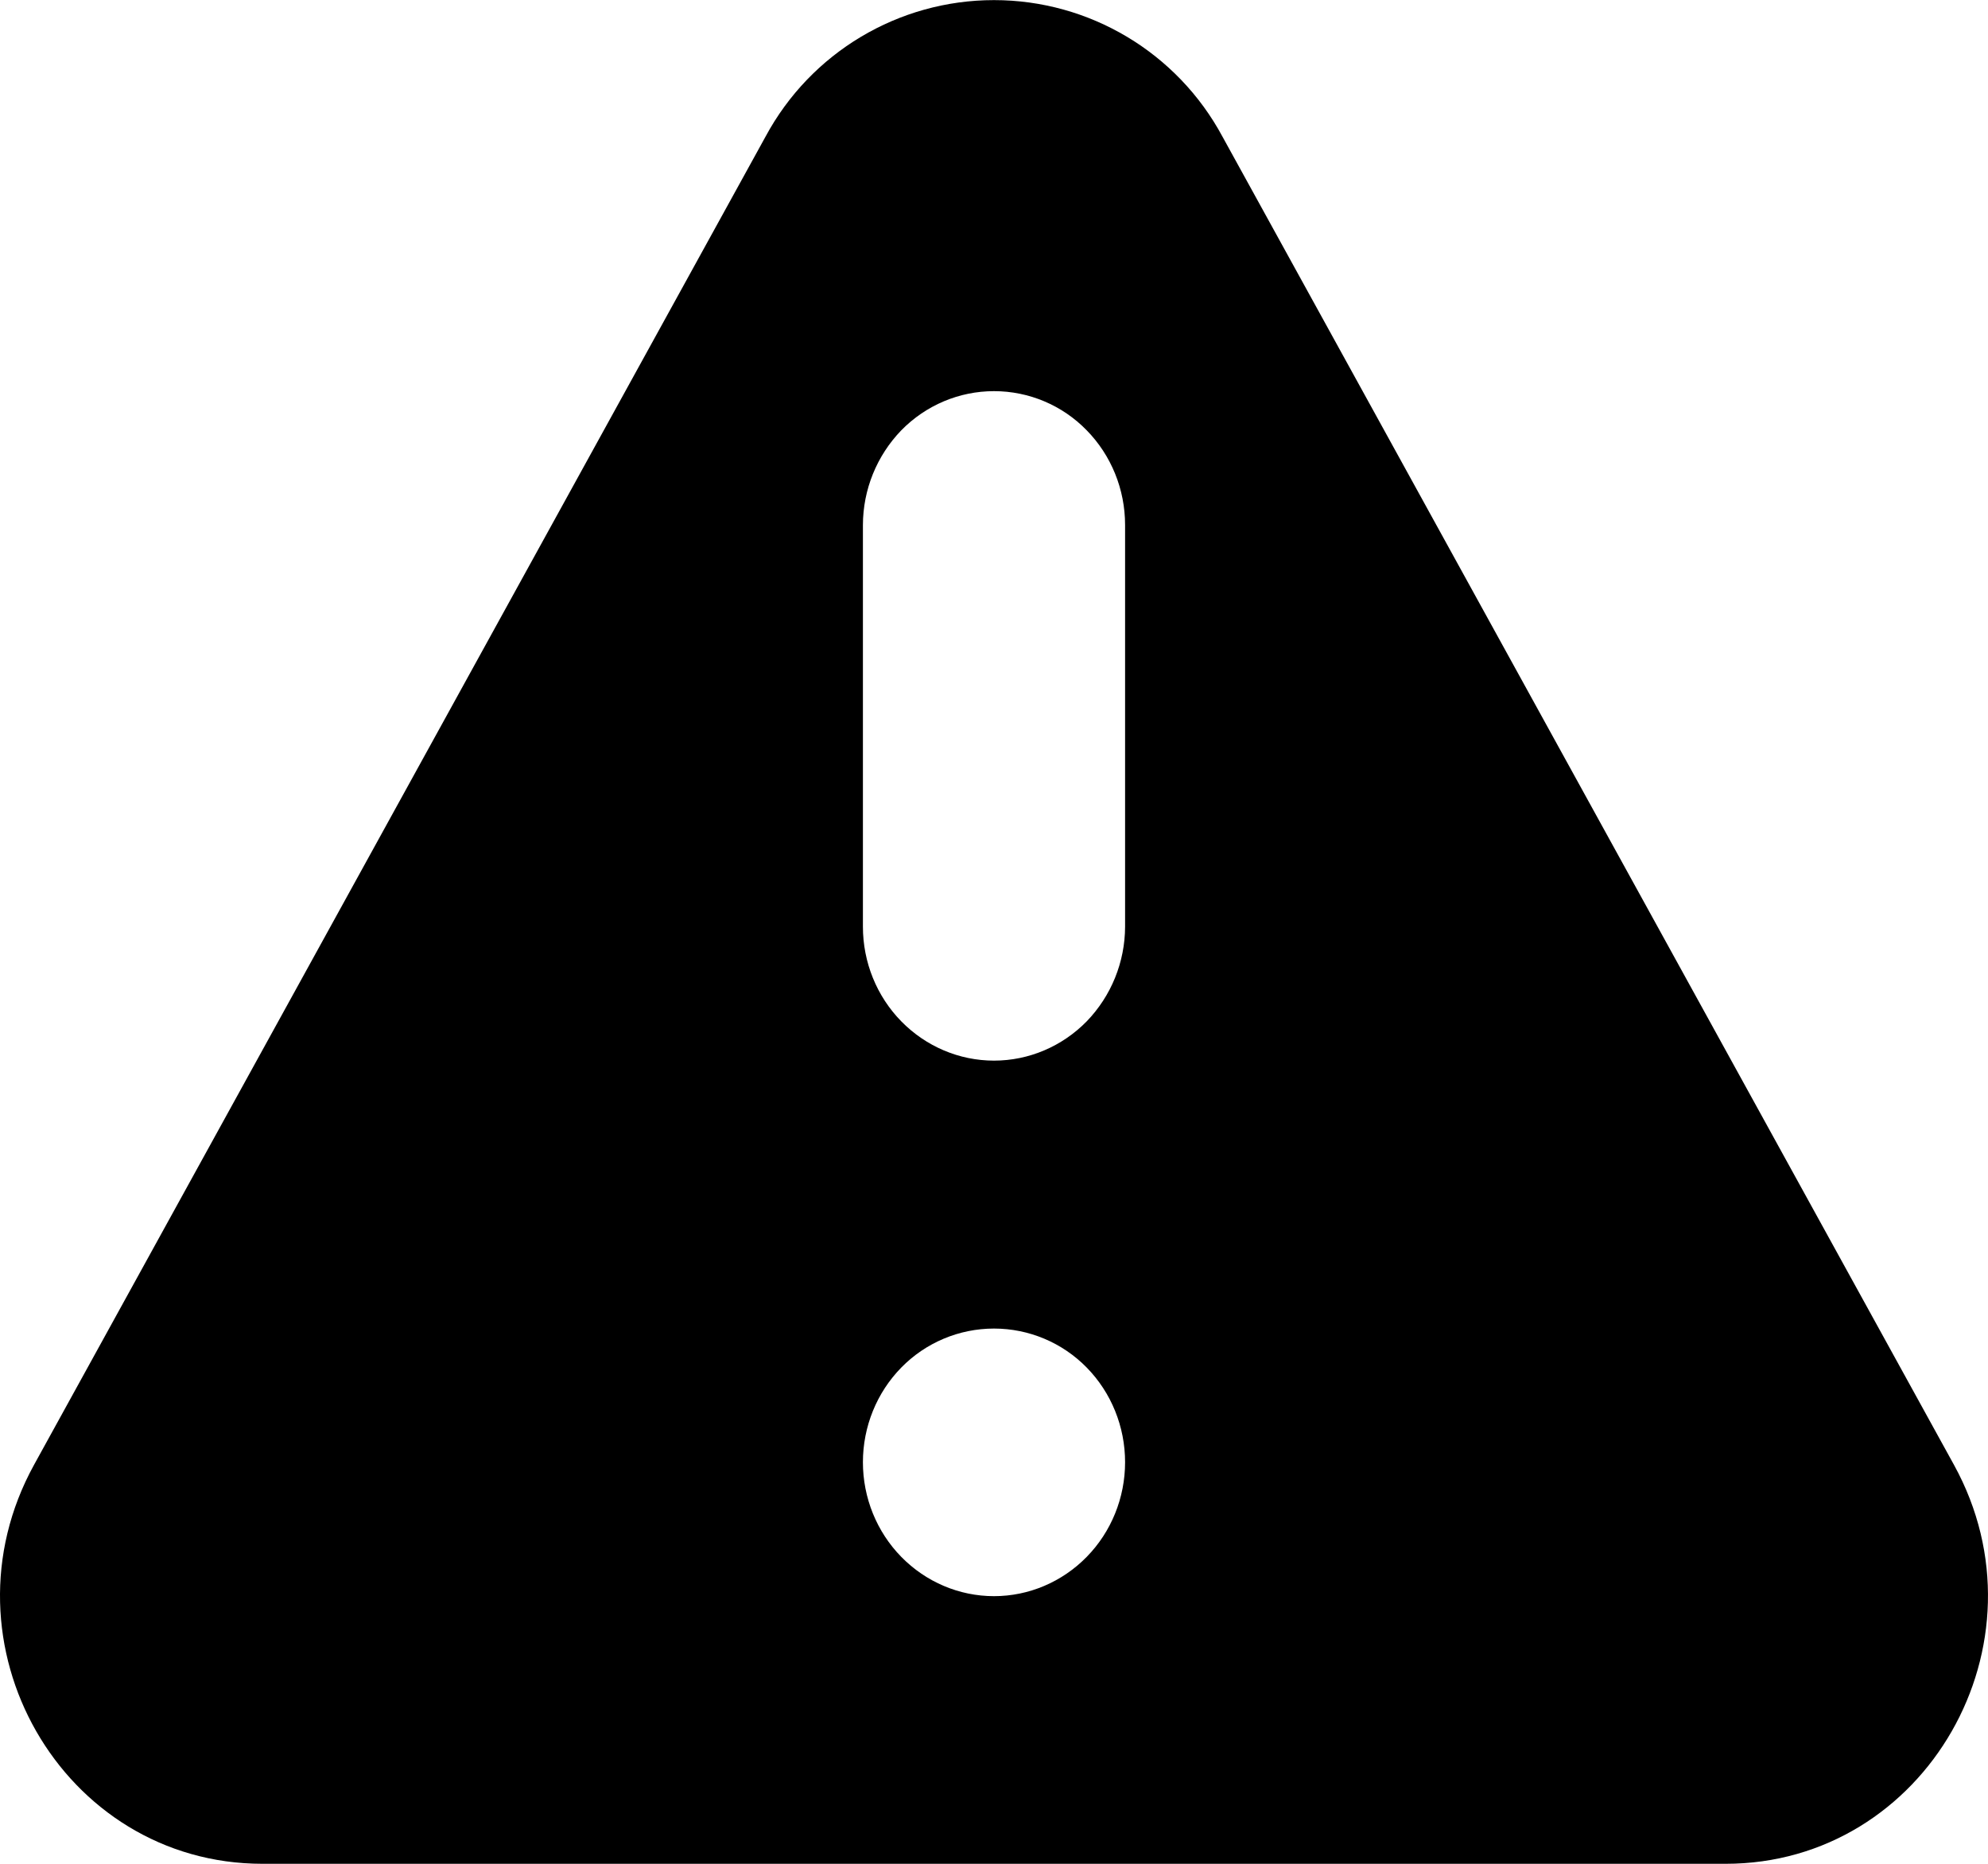
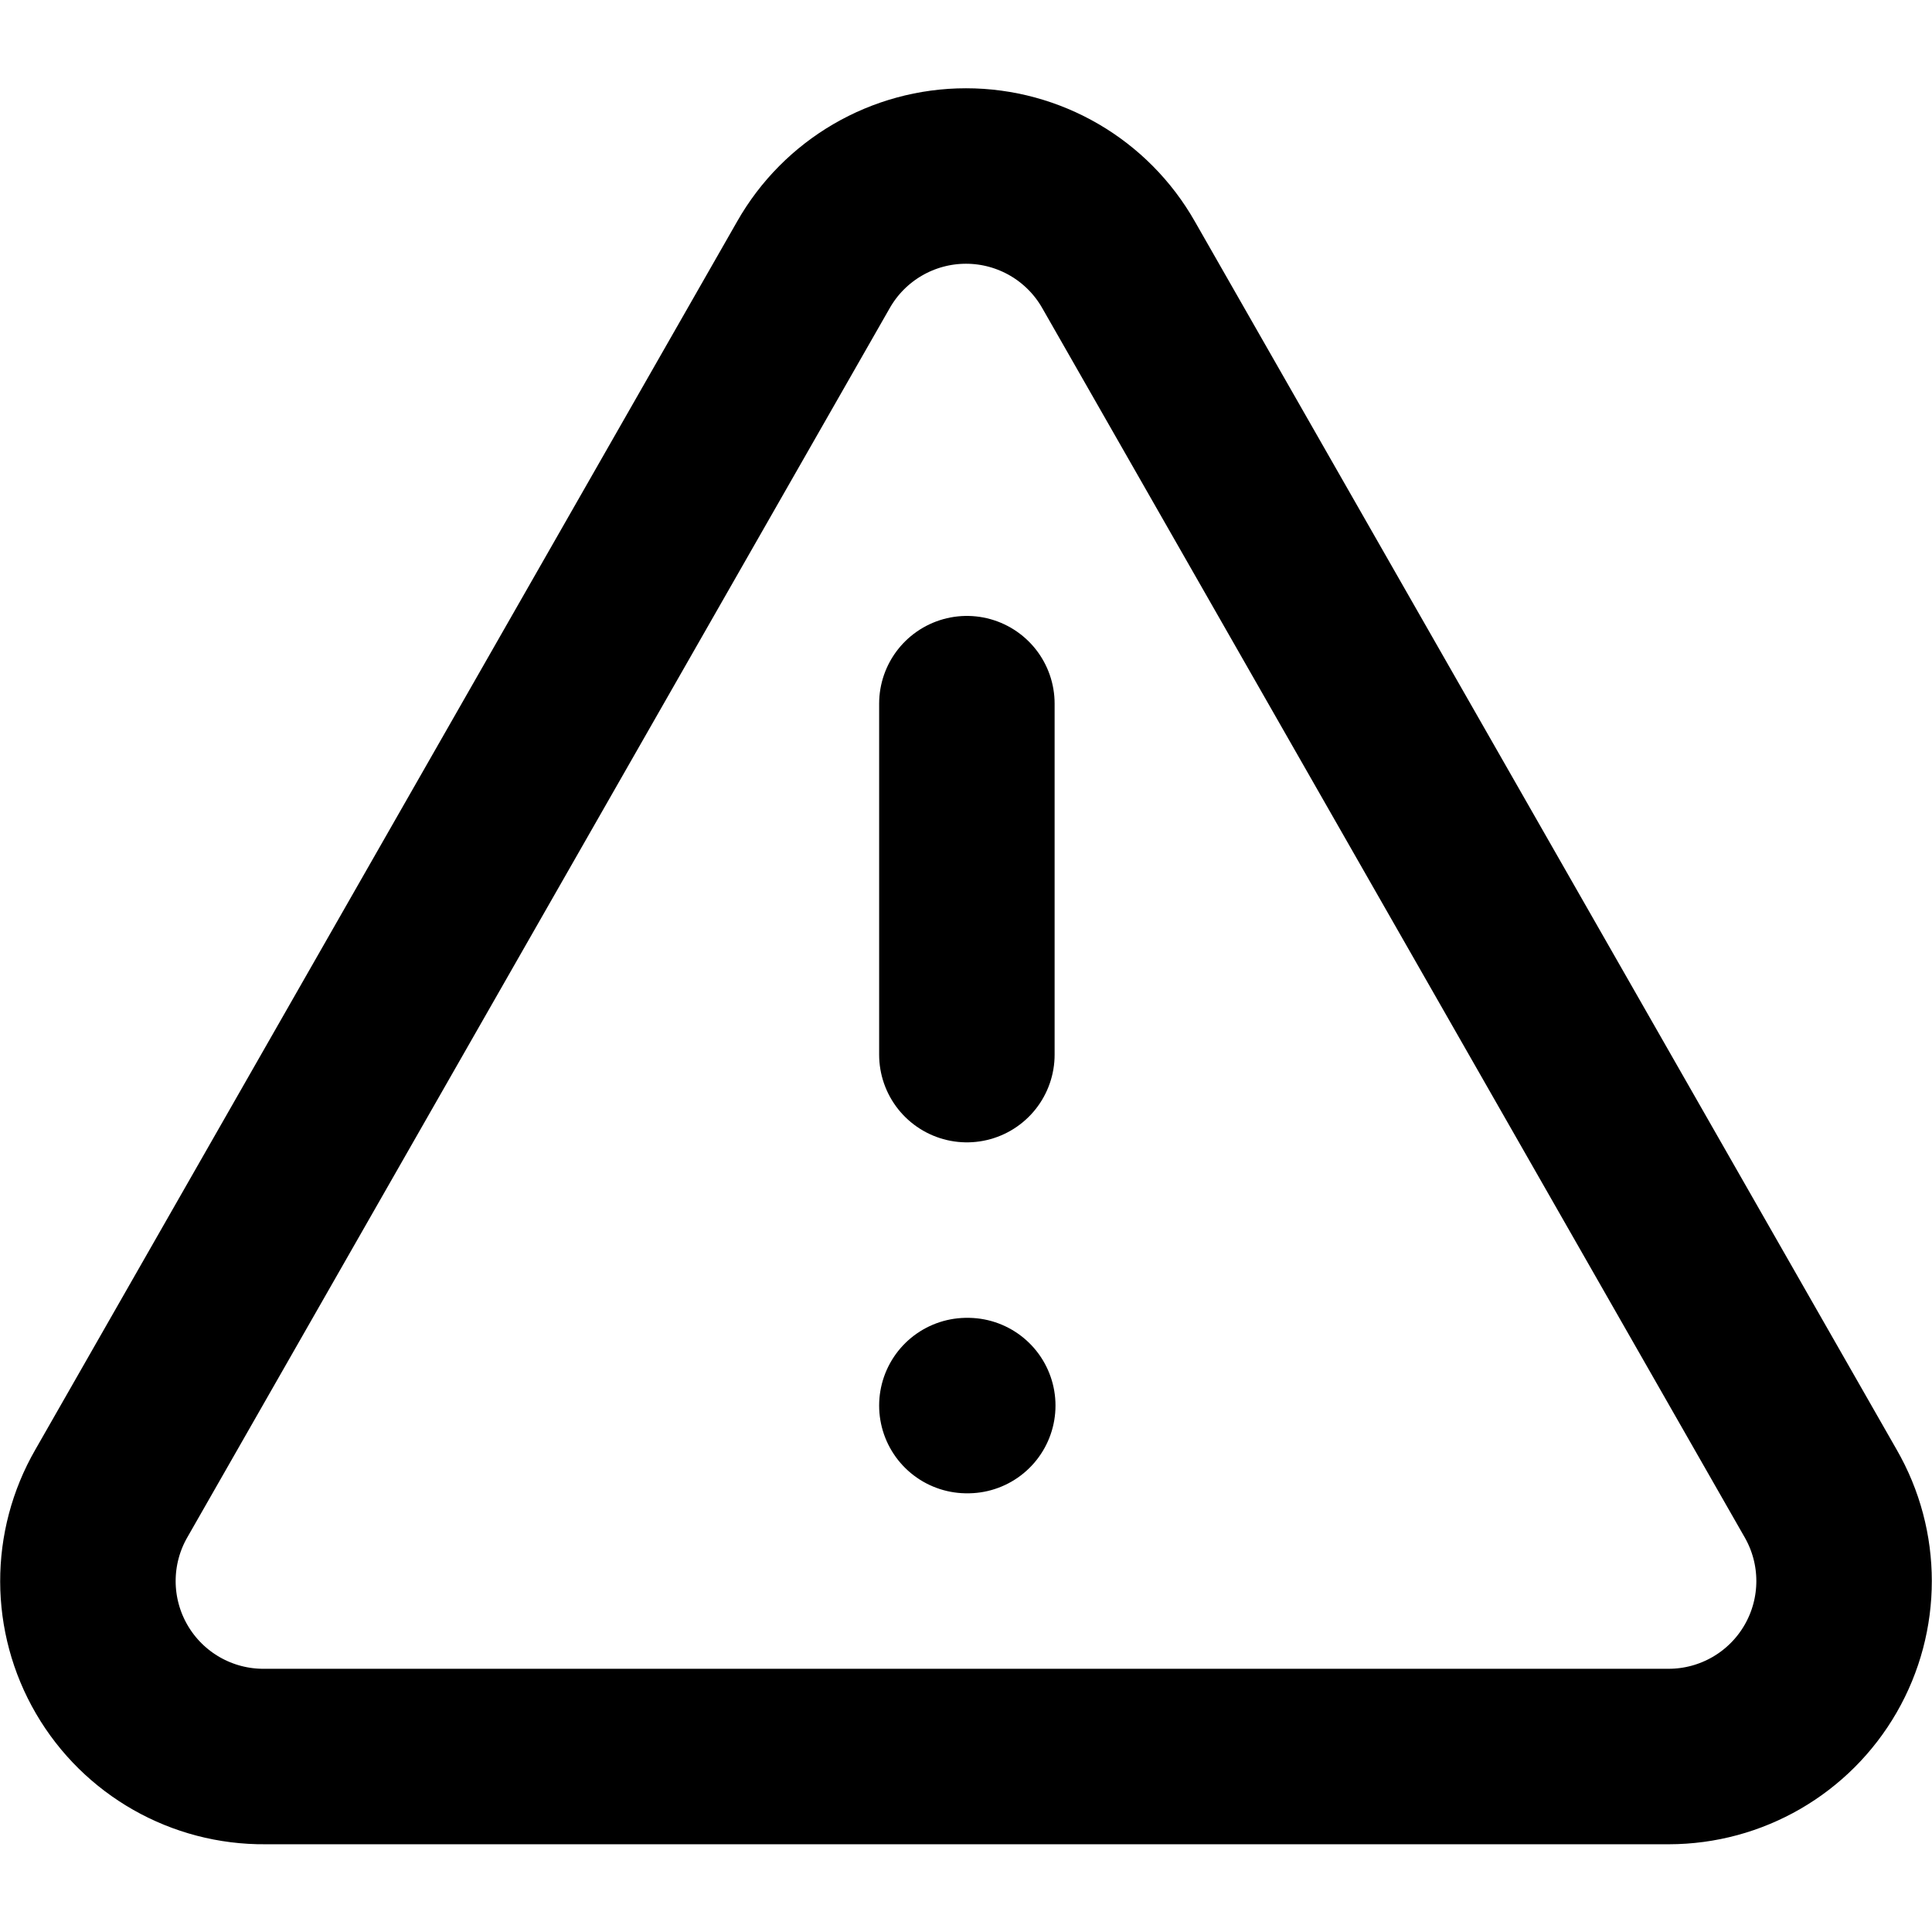
- <svg xmlns="http://www.w3.org/2000/svg" fill="none" viewBox="0 1 16 15">
-   <path fill="currentColor" fill-rule="evenodd" d="M6.161 2.1a2.088 2.088 0 0 1 3.678 0l5.887 10.689C16.517 14.226 15.5 16 13.888 16H2.113C.499 16-.517 14.226.274 12.789zm2.894 10.668c0 .286-.111.56-.309.762s-.466.316-.746.316-.548-.114-.746-.316-.309-.476-.309-.762.111-.56.309-.762a1.044 1.044 0 0 1 1.492 0c.198.202.309.476.309.762M8 4.148c-.28 0-.548.113-.746.315a1.1 1.1 0 0 0-.309.762v3.233c0 .286.111.56.309.762s.466.316.746.316.548-.114.746-.316a1.1 1.1 0 0 0 .309-.762V5.225c0-.286-.111-.56-.309-.762A1.04 1.04 0 0 0 8 4.148" clip-rule="evenodd" />
+ <svg xmlns="http://www.w3.org/2000/svg" fill="none" stroke="currentColor" stroke-linecap="round" stroke-linejoin="round" stroke-width="2" class="lucide-triangle-alert" viewBox="0.98 0.98 22.02 22.02">
+   <path d="m21.73 18-8-14a2 2 0 0 0-3.48 0l-8 14A2 2 0 0 0 4 21h16a2 2 0 0 0 1.73-3M12 9v4m0 4h.01" />
</svg>
